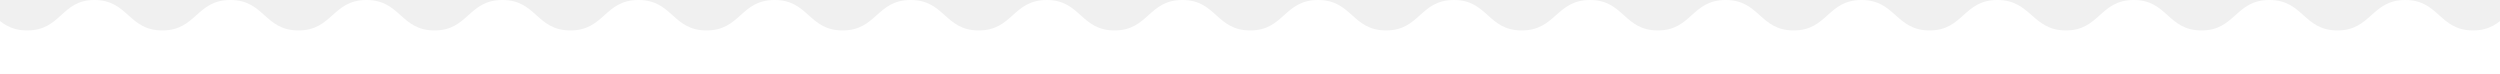
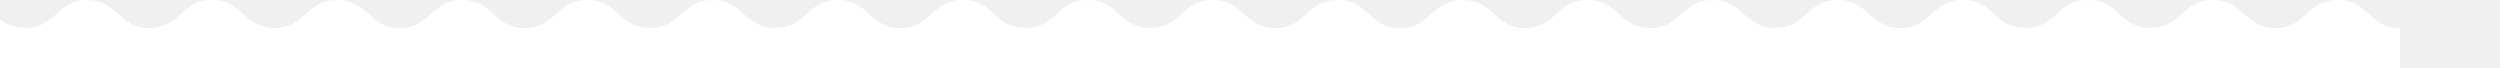
- <svg xmlns="http://www.w3.org/2000/svg" width="1150" height="34" fill="none">
+ <svg xmlns="http://www.w3.org/2000/svg" width="1250" height="34" fill="none">
  <path d="M1168.8 0c-15.65 0-15.65 14-31.19 14-15.54 0-15.65-14-31.2-14-15.54 0-15.65 14-31.19 14-15.65 0-15.65-14-31.31-14-15.65 0-15.65 14-31.19 14-15.655 0-15.655-14-31.198-14-15.652 0-15.652 14-31.196 14-15.543 0-15.978-14-31.522-14-15.652 0-15.652 14-31.195 14-15.544 0-15.761-14-31.305-14-15.652 0-15.652 14-31.195 14-15.653 0-15.653-14-31.305-14s-15.652 14-31.195 14c-15.653 0-15.652-14-31.196-14C715.87 0 715.652 14 700 14c-15.652 0-15.652-14-31.196-14-15.652 0-15.652 14-31.195 14-15.653 0-15.653-14-31.305-14s-15.652 14-31.195 14c-15.653 0-15.652-14-31.196-14-15.652 0-15.652 14-31.196 14-15.652 0-15.652-14-31.195-14-15.652 0-15.652 14-31.305 14-15.652 0-15.652-14-31.304-14s-15.652 14-31.304 14-15.652-14-31.305-14C340.652 0 340.652 14 325 14S309.348 0 293.696 0c-15.653 0-15.653 14-31.305 14S246.739 0 231.087 0s-15.652 14-31.196 14c-15.652 0-15.652-14-31.304-14s-15.652 14-31.304 14C121.63 14 121.63 0 105.978 0S90.326 14 74.674 14 59.022 0 43.37 0C28.152 0 28.152 14 12.5 14-3.152 14-3.152 0-18.696 0-34.239 0-34.348 14-50 14v20h1250V14c-15.65 0-15.65-14-31.2-14Z" fill="#fff" />
</svg>
